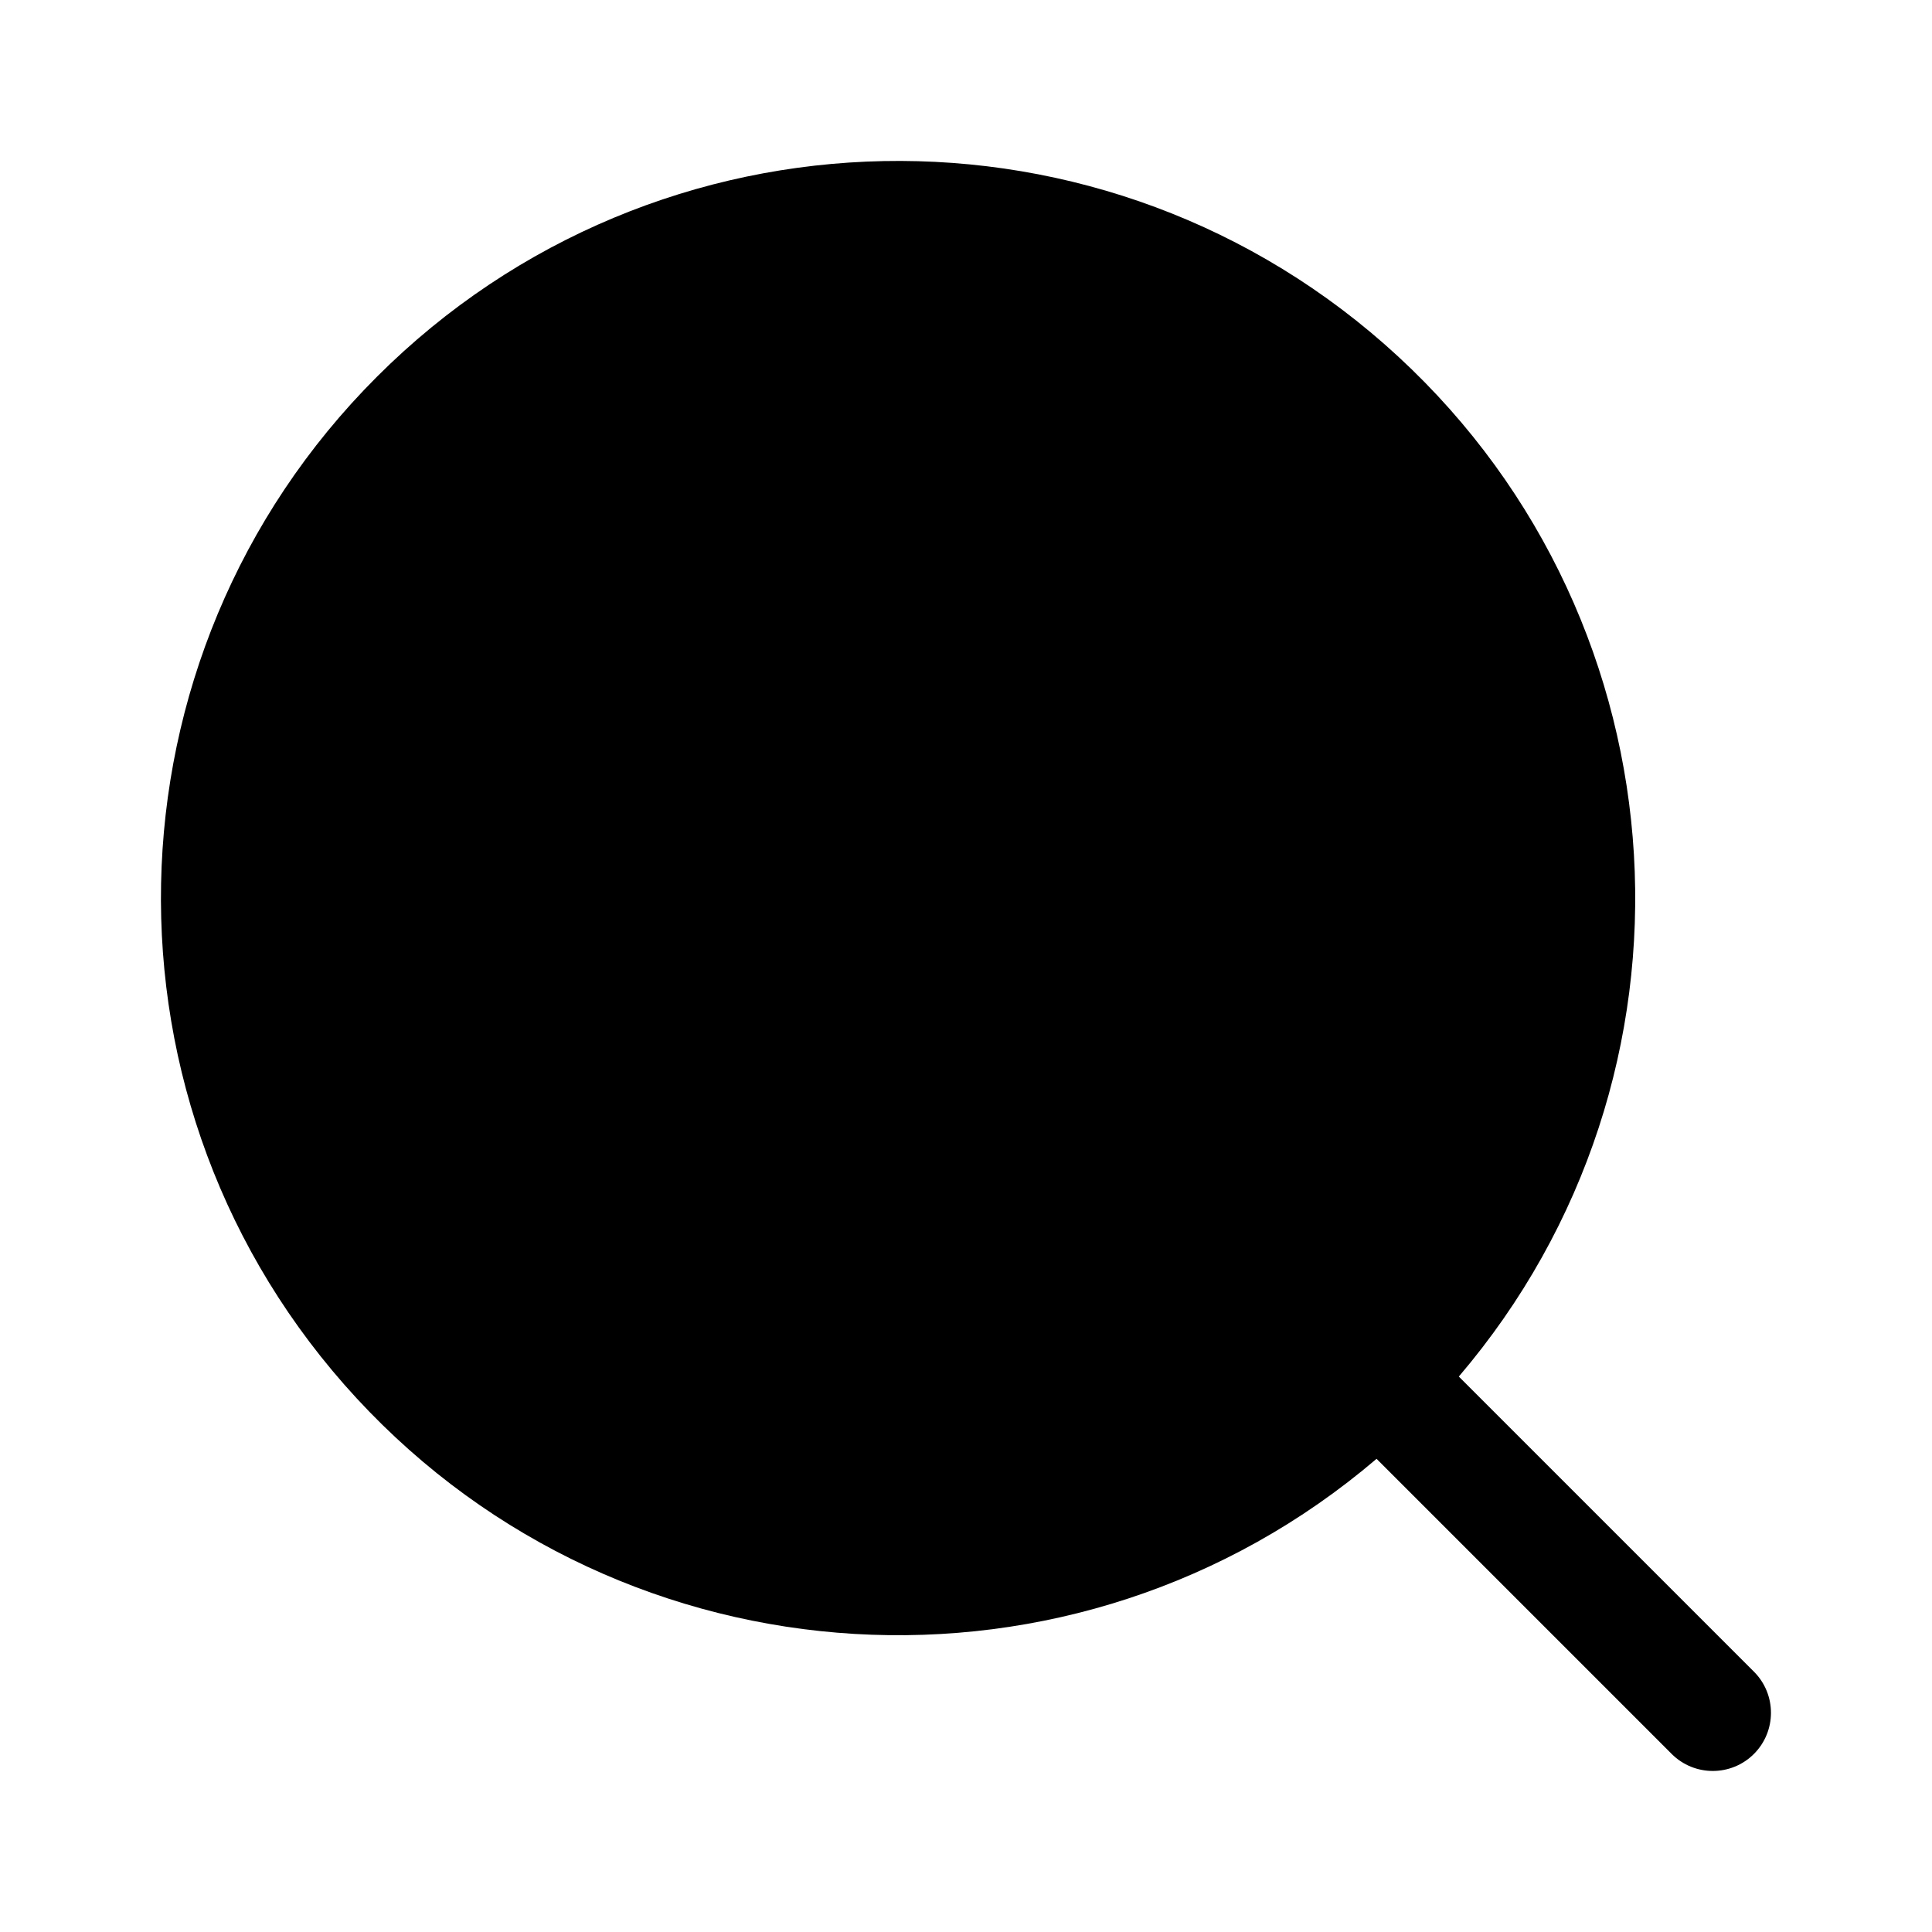
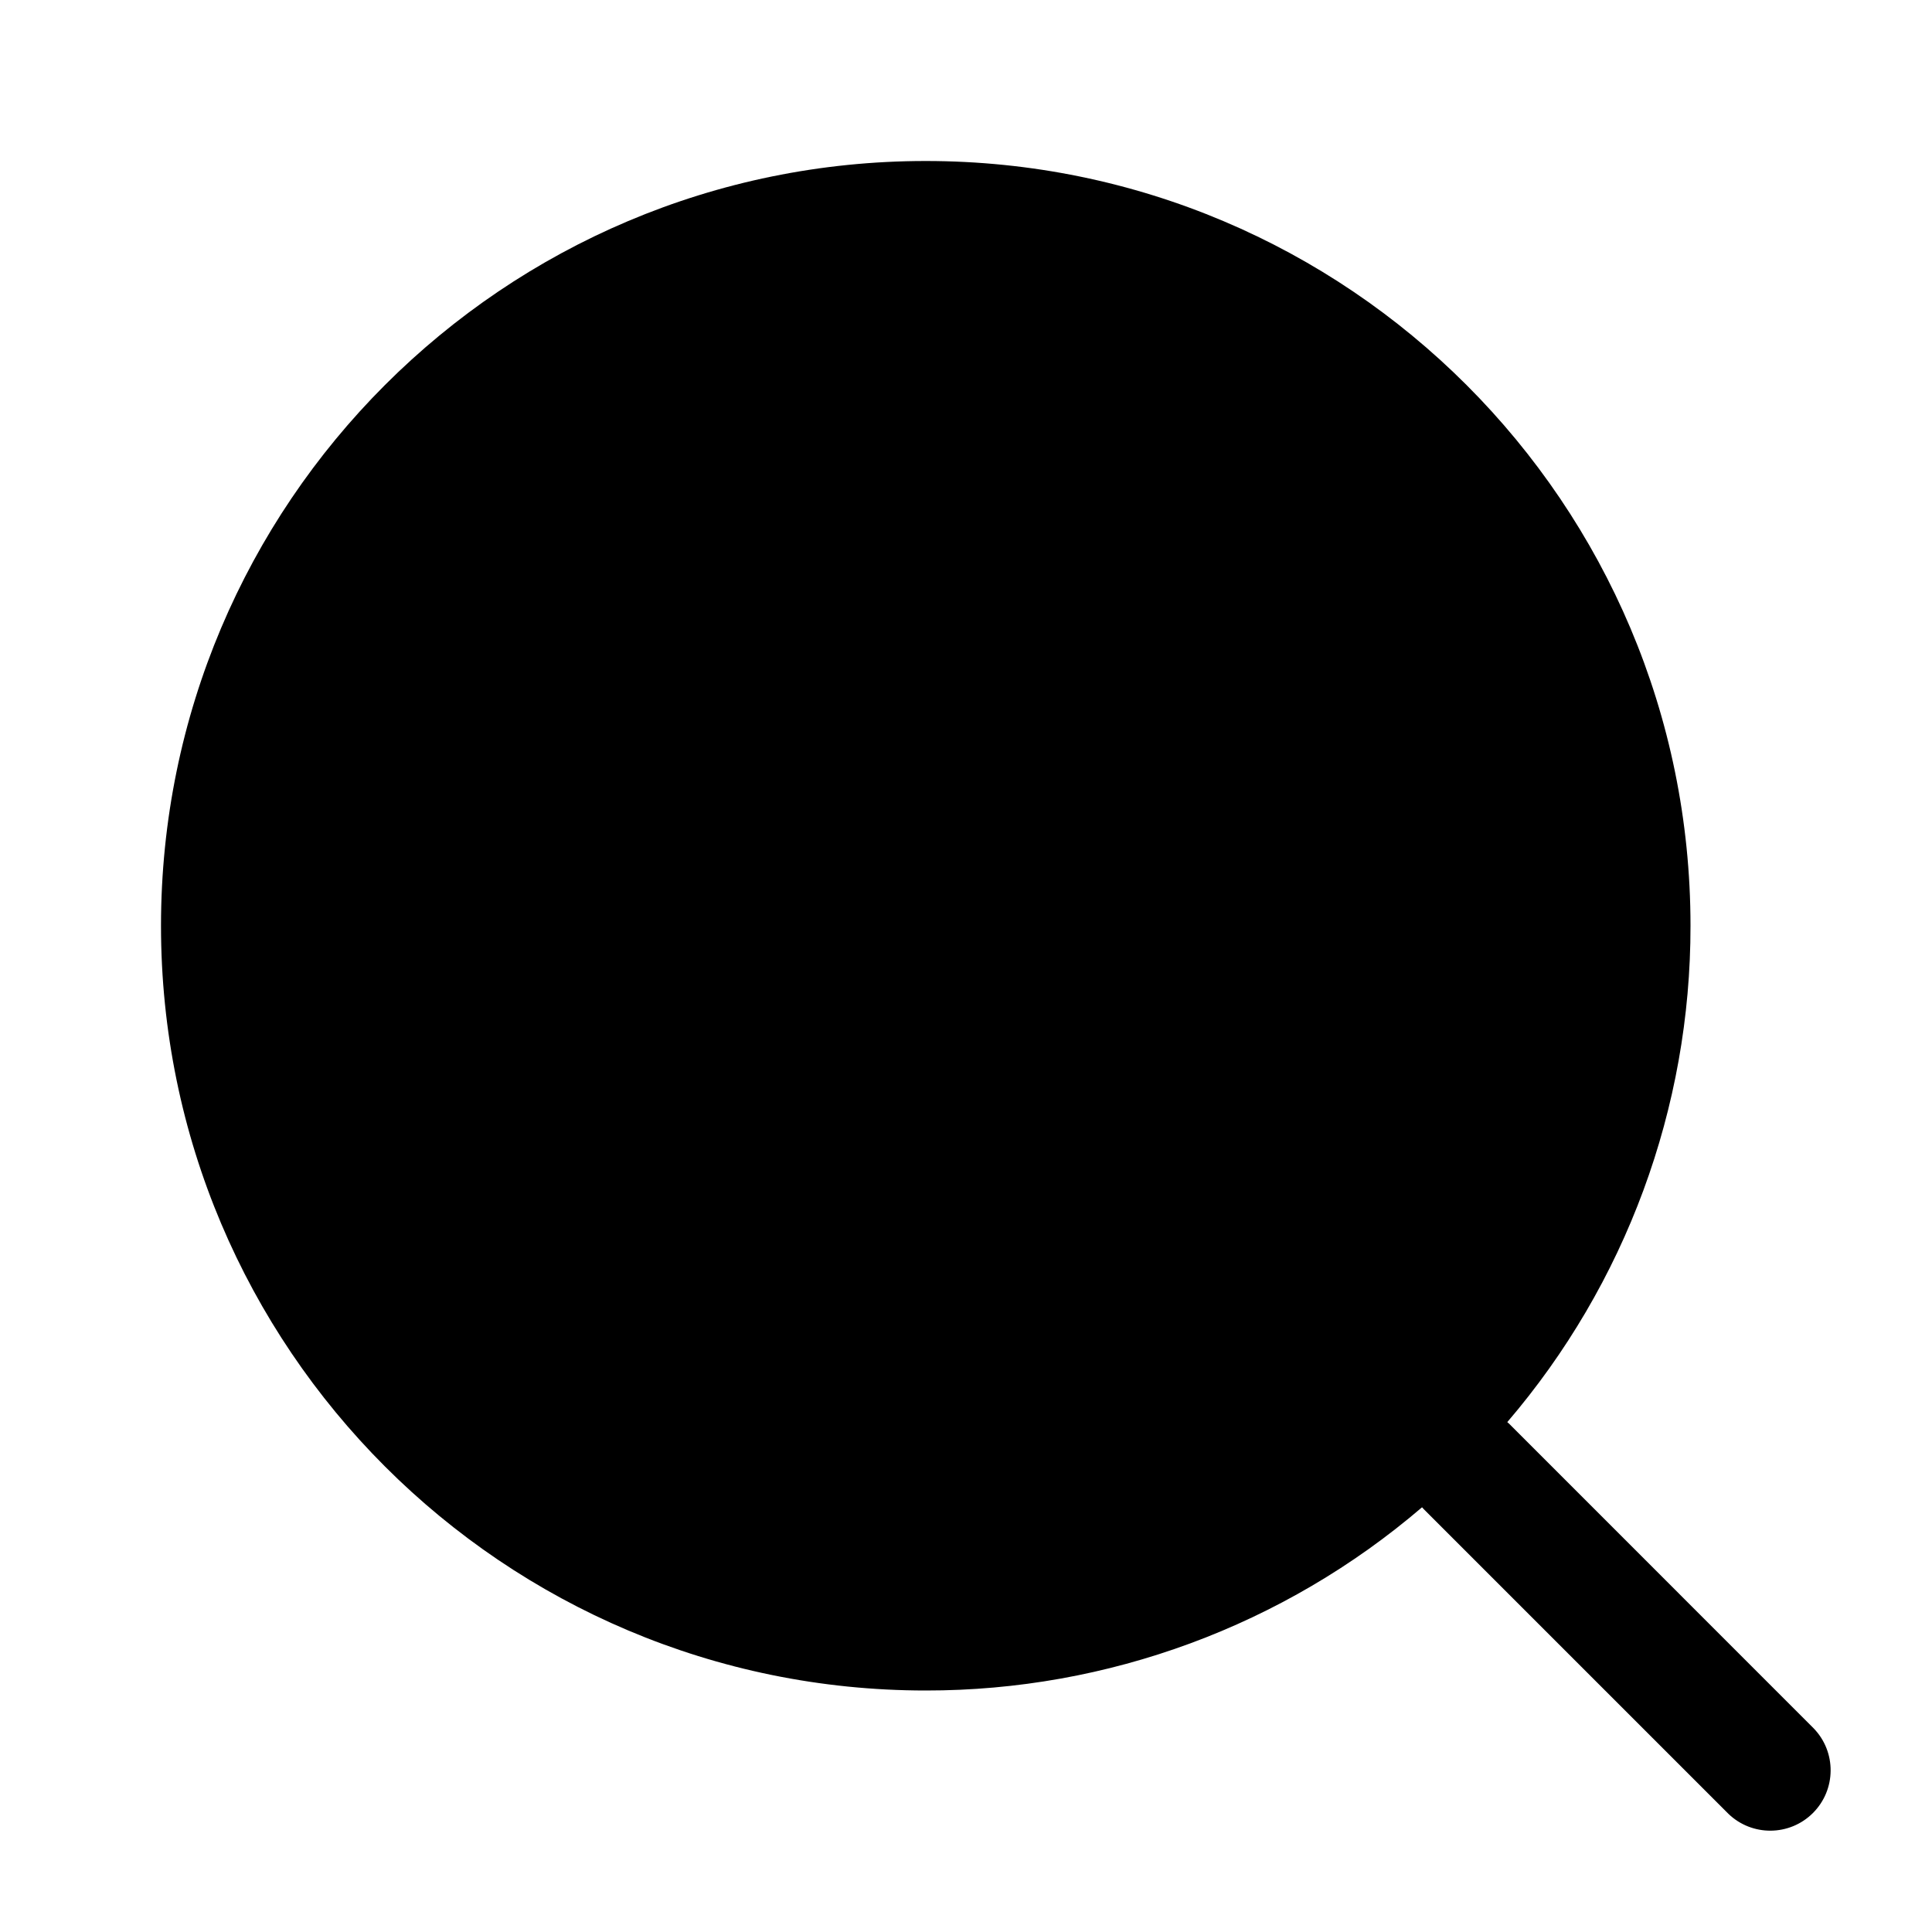
<svg xmlns="http://www.w3.org/2000/svg" viewBox="0 0 24 24">
-   <path fill="currentColor" fill-rule="evenodd" d="M21.788 21.788a.723.723 0 0 0 0-1.022L18.122 17.1a9.157 9.157 0 1 0-1.022 1.022l3.666 3.666a.723.723 0 0 0 1.022 0" clip-rule="evenodd" />
+   <path fill="currentColor" d="M11.5 2a9.5 9.5 0 0 1 9.5 9.5 9.46 9.46 0 0 1-2.276 6.166l.024.021 3.782 3.783a.75.75 0 0 1-1.06 1.061l-3.783-3.783-.022-.024A9.46 9.46 0 0 1 11.5 21a9.5 9.5 0 0 1 0-19" />
</svg>
